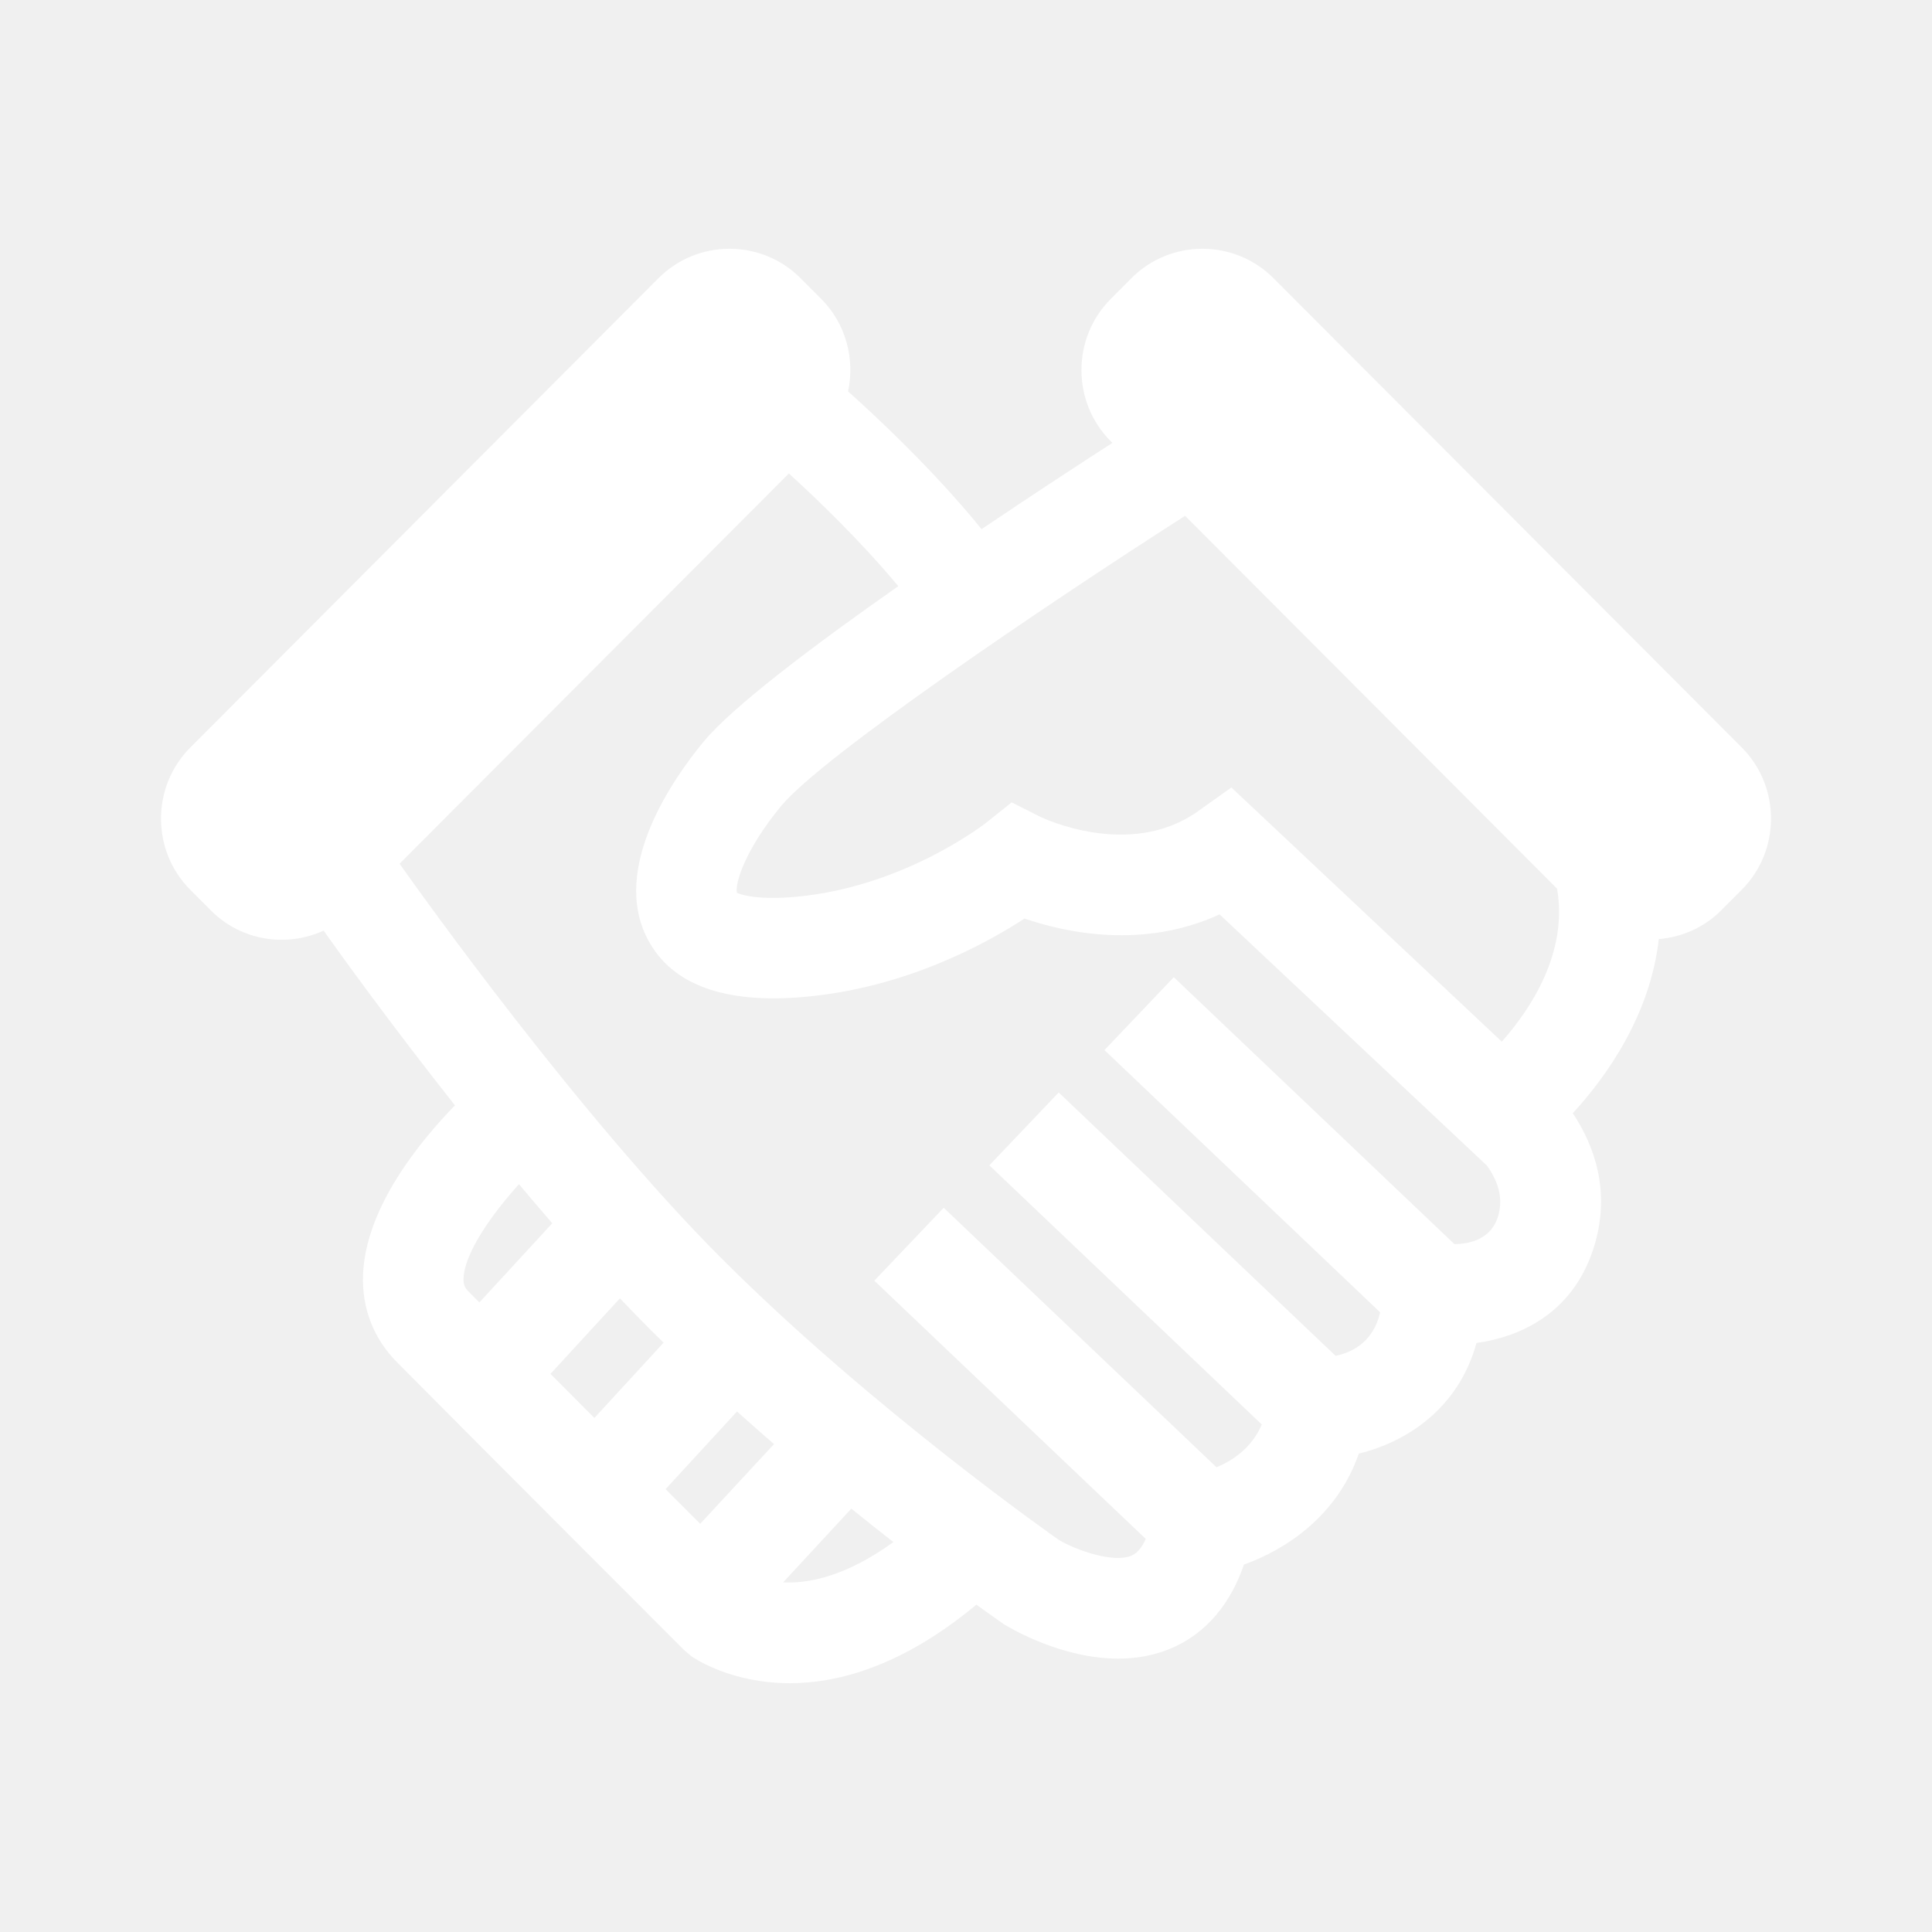
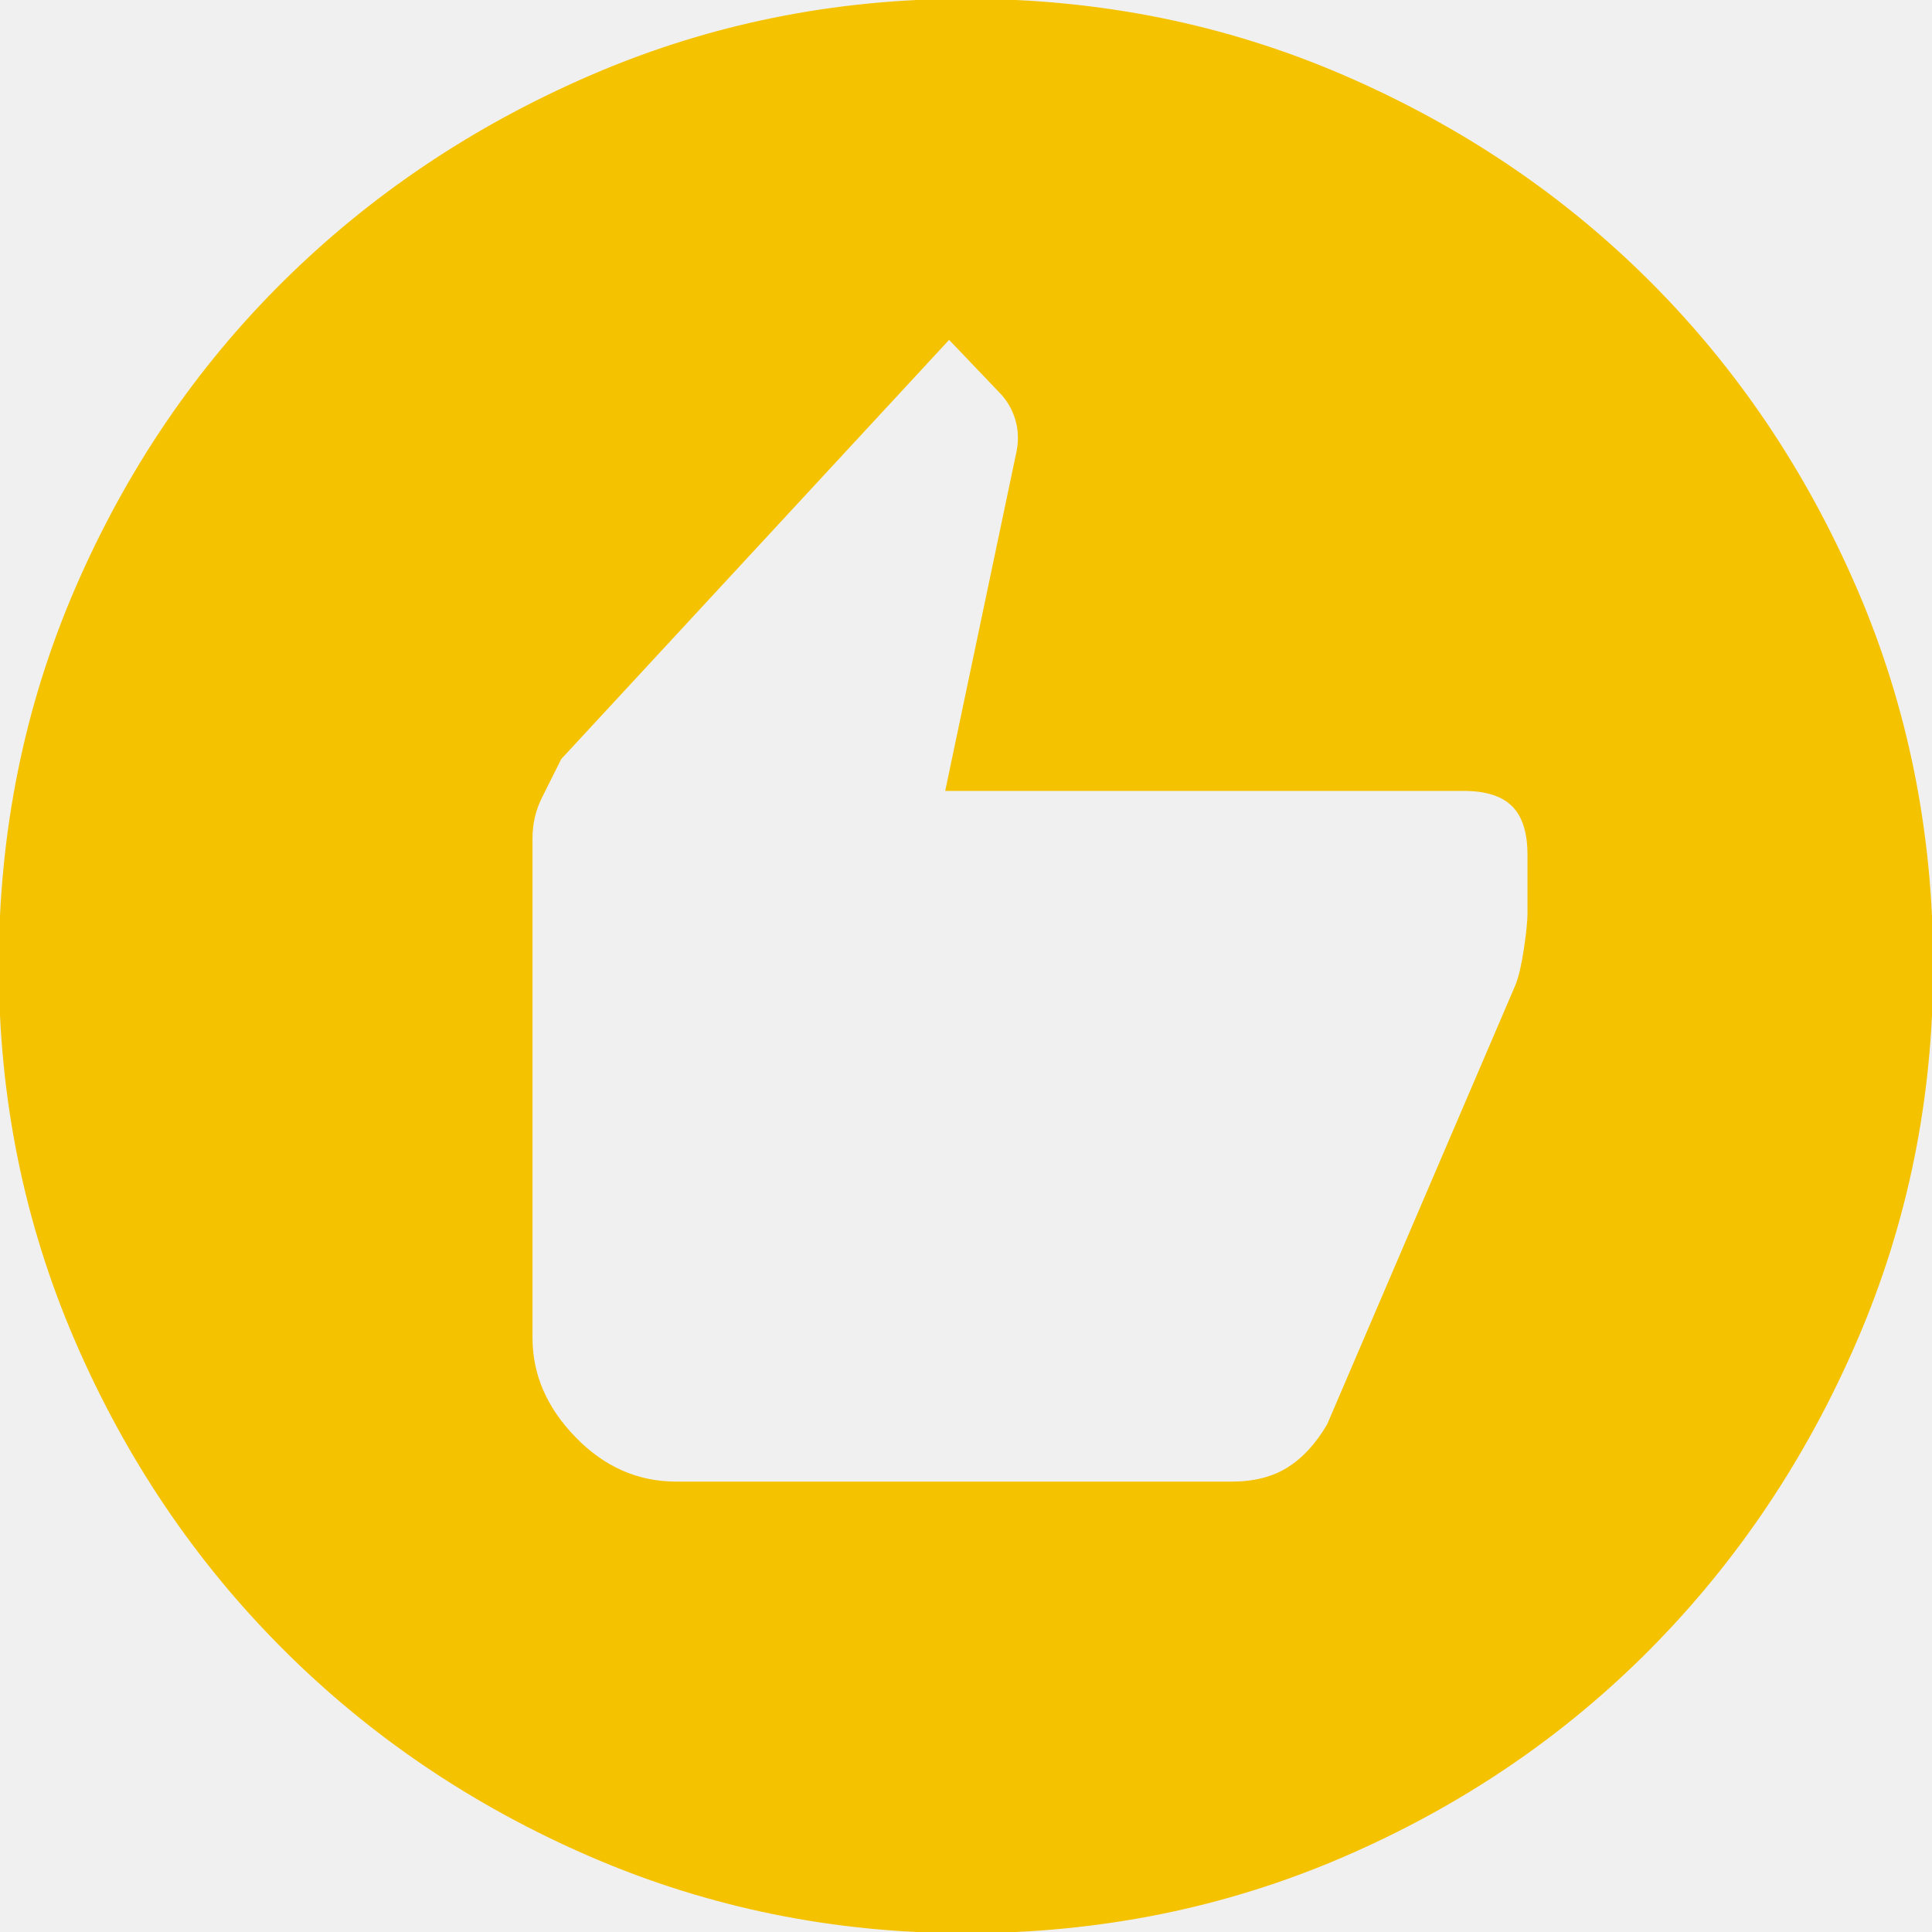
- <svg xmlns="http://www.w3.org/2000/svg" width="50" height="50" viewBox="0 0 50 50" fill="none">
-   <g>
-     <path d="M28.789 0.76C27.779 -0.253 26.125 -0.253 25.116 0.76C25.116 0.76 24.579 1.299 24.579 1.299C23.568 2.312 23.568 3.969 24.579 4.981C24.579 4.981 24.622 5.024 24.622 5.024C23.813 5.546 22.588 6.344 21.236 7.256C19.999 5.731 18.485 4.319 17.781 3.692C17.96 2.855 17.731 1.946 17.087 1.299C17.087 1.299 16.549 0.76 16.549 0.76C15.539 -0.253 13.885 -0.253 12.876 0.76C12.876 0.76 0.758 12.908 0.758 12.908C-0.253 13.921 -0.253 15.578 0.758 16.59C0.758 16.59 1.296 17.129 1.296 17.129C2.081 17.916 3.25 18.084 4.208 17.647C4.711 18.354 5.987 20.121 7.607 22.169C6.715 23.085 5.288 24.811 5.228 26.561C5.199 27.426 5.502 28.206 6.105 28.814C7.972 30.7 13.554 36.281 13.554 36.281C13.554 36.281 13.721 36.422 13.721 36.422C13.795 36.474 14.742 37.123 16.276 37.123C17.54 37.123 19.204 36.67 21.102 35.09C21.498 35.377 21.755 35.557 21.811 35.595C21.998 35.711 23.313 36.487 24.774 36.487C25.243 36.487 25.727 36.406 26.194 36.198C26.818 35.919 27.591 35.324 28.025 34.054C29.114 33.664 30.443 32.789 30.999 31.181C32.25 30.876 33.581 30.005 34.044 28.318C35.244 28.152 36.621 27.489 37.119 25.717C37.49 24.389 37.119 23.249 36.537 22.372C37.408 21.423 38.539 19.839 38.762 17.866C39.349 17.815 39.923 17.577 40.371 17.128C40.371 17.128 40.909 16.589 40.909 16.589C41.919 15.576 41.919 13.918 40.909 12.906C40.909 12.906 28.789 0.76 28.789 0.76C28.789 0.76 28.789 0.76 28.789 0.76ZM36.129 16.56C36.418 18.207 35.452 19.672 34.699 20.52C34.699 20.52 27.701 13.942 27.701 13.942C27.701 13.942 26.832 14.56 26.832 14.56C25.062 15.818 22.784 14.714 22.766 14.706C22.766 14.706 22.015 14.327 22.015 14.327C22.015 14.327 21.359 14.851 21.359 14.851C21.338 14.867 19.239 16.521 16.419 16.772C16.192 16.793 15.998 16.8 15.83 16.8C15.124 16.8 14.903 16.659 14.907 16.673C14.843 16.443 15.111 15.555 16.049 14.421C17.111 13.137 22.852 9.248 26.503 6.911C26.503 6.911 36.129 16.56 36.129 16.56C36.129 16.56 36.129 16.56 36.129 16.56ZM10.125 25.22C10.125 25.22 8.239 27.269 8.239 27.269C8.139 27.168 8.04 27.069 7.955 26.983C7.856 26.883 7.824 26.798 7.829 26.65C7.85 25.997 8.557 24.989 9.264 24.209C9.548 24.548 9.834 24.884 10.125 25.22C10.125 25.22 10.125 25.22 10.125 25.22ZM13.954 32.998C13.679 32.722 13.378 32.423 13.058 32.101C13.058 32.101 14.907 30.091 14.907 30.091C15.229 30.38 15.548 30.661 15.864 30.935C15.864 30.935 13.954 32.998 13.954 32.998C13.954 32.998 13.954 32.998 13.954 32.998ZM11.216 30.258C10.829 29.871 10.448 29.487 10.079 29.118C10.079 29.118 11.877 27.163 11.877 27.163C12.13 27.43 12.384 27.691 12.635 27.944C12.757 28.067 12.884 28.187 13.007 28.31C13.007 28.31 11.216 30.258 11.216 30.258C11.216 30.258 11.216 30.258 11.216 30.258ZM16.101 34.513C16.101 34.513 17.865 32.606 17.865 32.606C18.247 32.915 18.61 33.201 18.954 33.471C17.706 34.373 16.74 34.547 16.101 34.513C16.101 34.513 16.101 34.513 16.101 34.513ZM34.611 25.014C34.438 25.633 33.874 25.755 33.474 25.76C33.474 25.76 26.211 18.852 26.211 18.852L24.416 20.738C24.416 20.738 31.551 27.525 31.551 27.525C31.382 28.265 30.869 28.551 30.399 28.652C30.399 28.652 23.232 21.835 23.232 21.835L21.437 23.721C21.437 23.721 28.488 30.428 28.488 30.428C28.228 31.041 27.719 31.368 27.316 31.535C27.316 31.535 20.256 24.819 20.256 24.819L18.46 26.706C18.46 26.706 25.485 33.389 25.485 33.389C25.4 33.578 25.287 33.744 25.132 33.815C24.662 34.031 23.678 33.678 23.234 33.414C23.187 33.38 18.402 30.034 14.477 26.1C10.808 22.422 6.722 16.69 6.174 15.915C6.174 15.915 16.249 5.816 16.249 5.816C16.932 6.435 18.107 7.559 19.08 8.732C16.882 10.273 14.794 11.848 14.041 12.758C13.281 13.677 11.619 16.016 12.597 17.873C13.213 19.044 14.574 19.546 16.649 19.362C19.265 19.13 21.344 17.988 22.347 17.334C23.409 17.697 25.418 18.138 27.396 17.226C27.396 17.226 34.314 23.727 34.314 23.727C34.563 24.073 34.752 24.514 34.611 25.014C34.611 25.014 34.611 25.014 34.611 25.014Z" fill="#FFFFFF" transform="translate(4.167 6.438)" />
-   </g>
+ <svg xmlns="http://www.w3.org/2000/svg" version="1.1" viewBox="4 4 40 40" width="40" height="40" fill="none">
+   <svg height="48px" viewBox="0 -960 960 960" width="48px" fill="#f5c200" stroke="#f5c200">
+     <path d="M360-266h230q14 0 23.5-6t16.5-18l78-182q2-5 3.5-15t1.5-15v-24q0-14-6.5-20.5T686-553H472l29-138q2-8 0-15t-7-12l-21-22-161 174-8 16q-4 8-4 17v207q0 23 18 41.5t42 18.5ZM480-80q-82 0-155-31.5t-127.5-86Q143-252 111.5-325T80-480q0-83 31.5-156t86-127Q252-817 325-848.5T480-880q83 0 156 31.5T763-763q54 54 85.5 127T880-480q0 82-31.5 155T763-197.5q-54 54.5-127 86T480-80Z" fill="#f5c200" stroke="#f5c200" />
+   </svg>
</svg>
